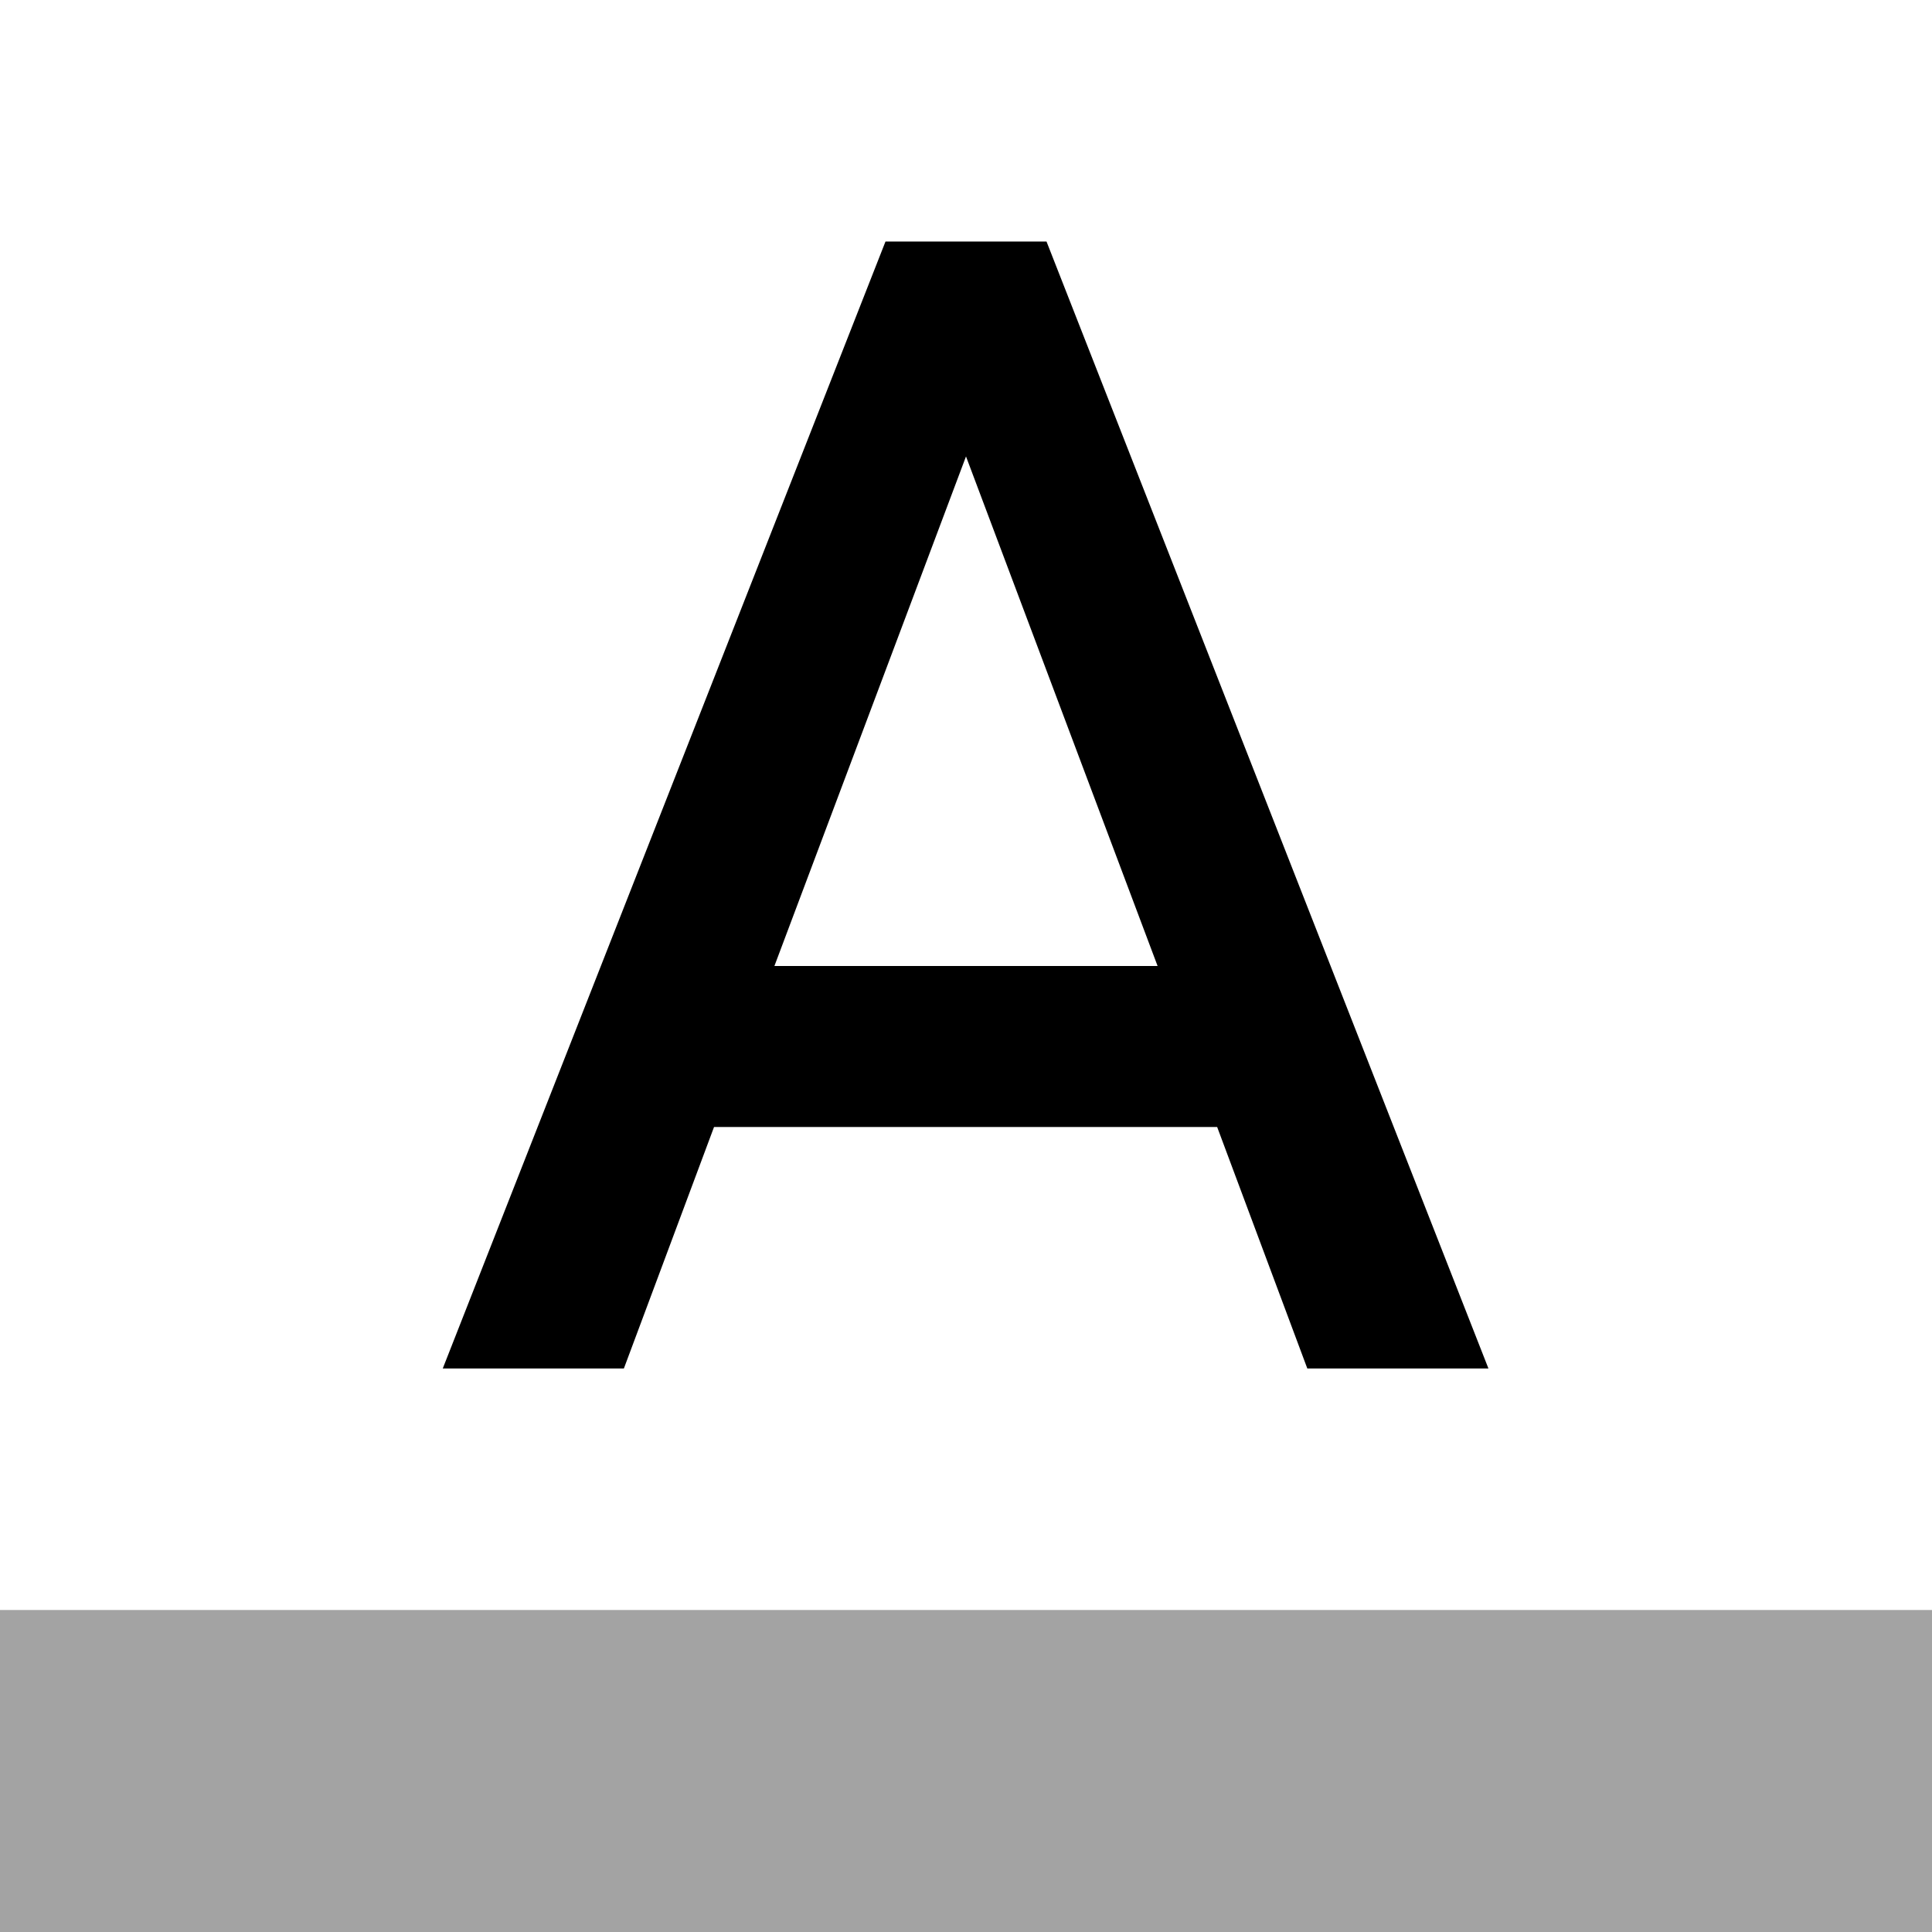
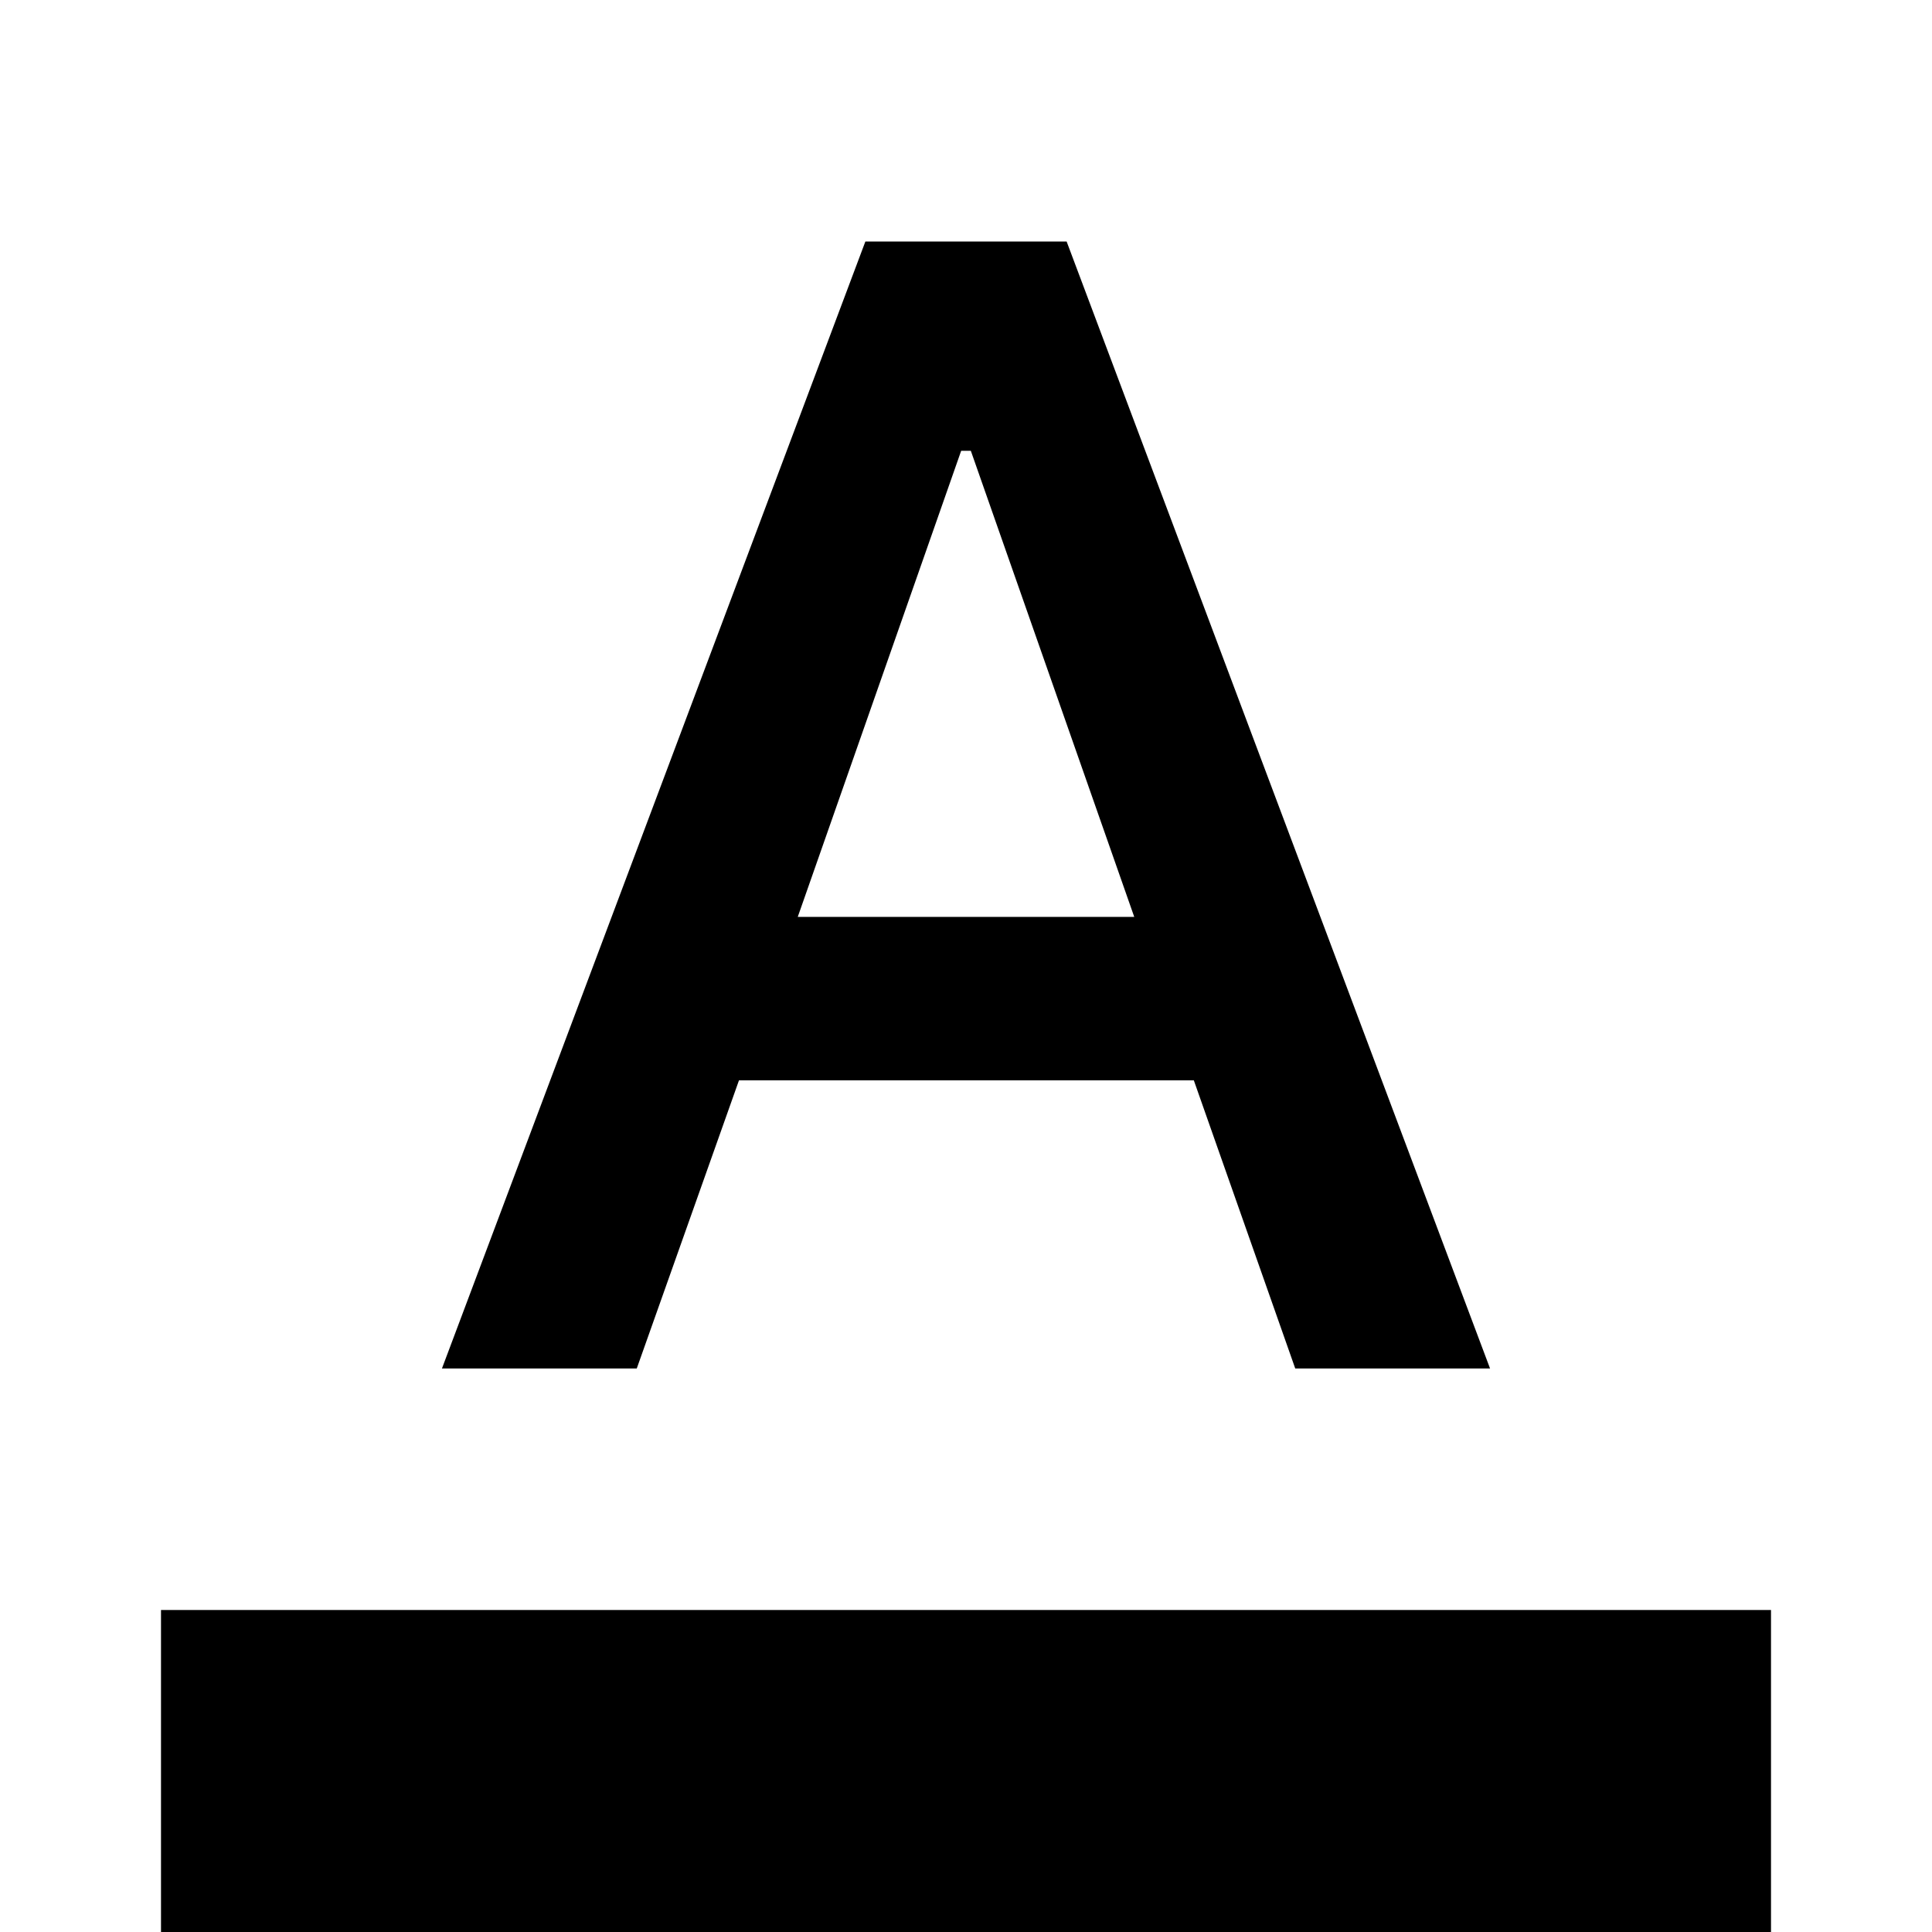
- <svg xmlns="http://www.w3.org/2000/svg" width="24" height="24" viewBox="0 0 24 24">
-   <path d="M0 0h24v24H0z" fill="none" />
-   <path fill-opacity=".36" d="M0 20h24v4H0z" />
-   <path d="M11 3L5.5 17h2.25l1.12-3h6.25l1.12 3h2.25L13 3h-2zm-1.38 9L12 5.67 14.38 12H9.62z" />
+ <svg xmlns="http://www.w3.org/2000/svg" enable-background="new 0 0 24 24" height="24px" viewBox="0 0 24 24" width="24px">
+   <g>
+     <path d="M2,20h20v4H2V20z M5.49,17h2.42l1.27-3.58h5.65L16.09,17h2.42L13.25,3h-2.5L5.49,17z M9.91,11.39l2.03-5.79h0.12l2.03,5.79 H9.91z" />
+   </g>
</svg>
